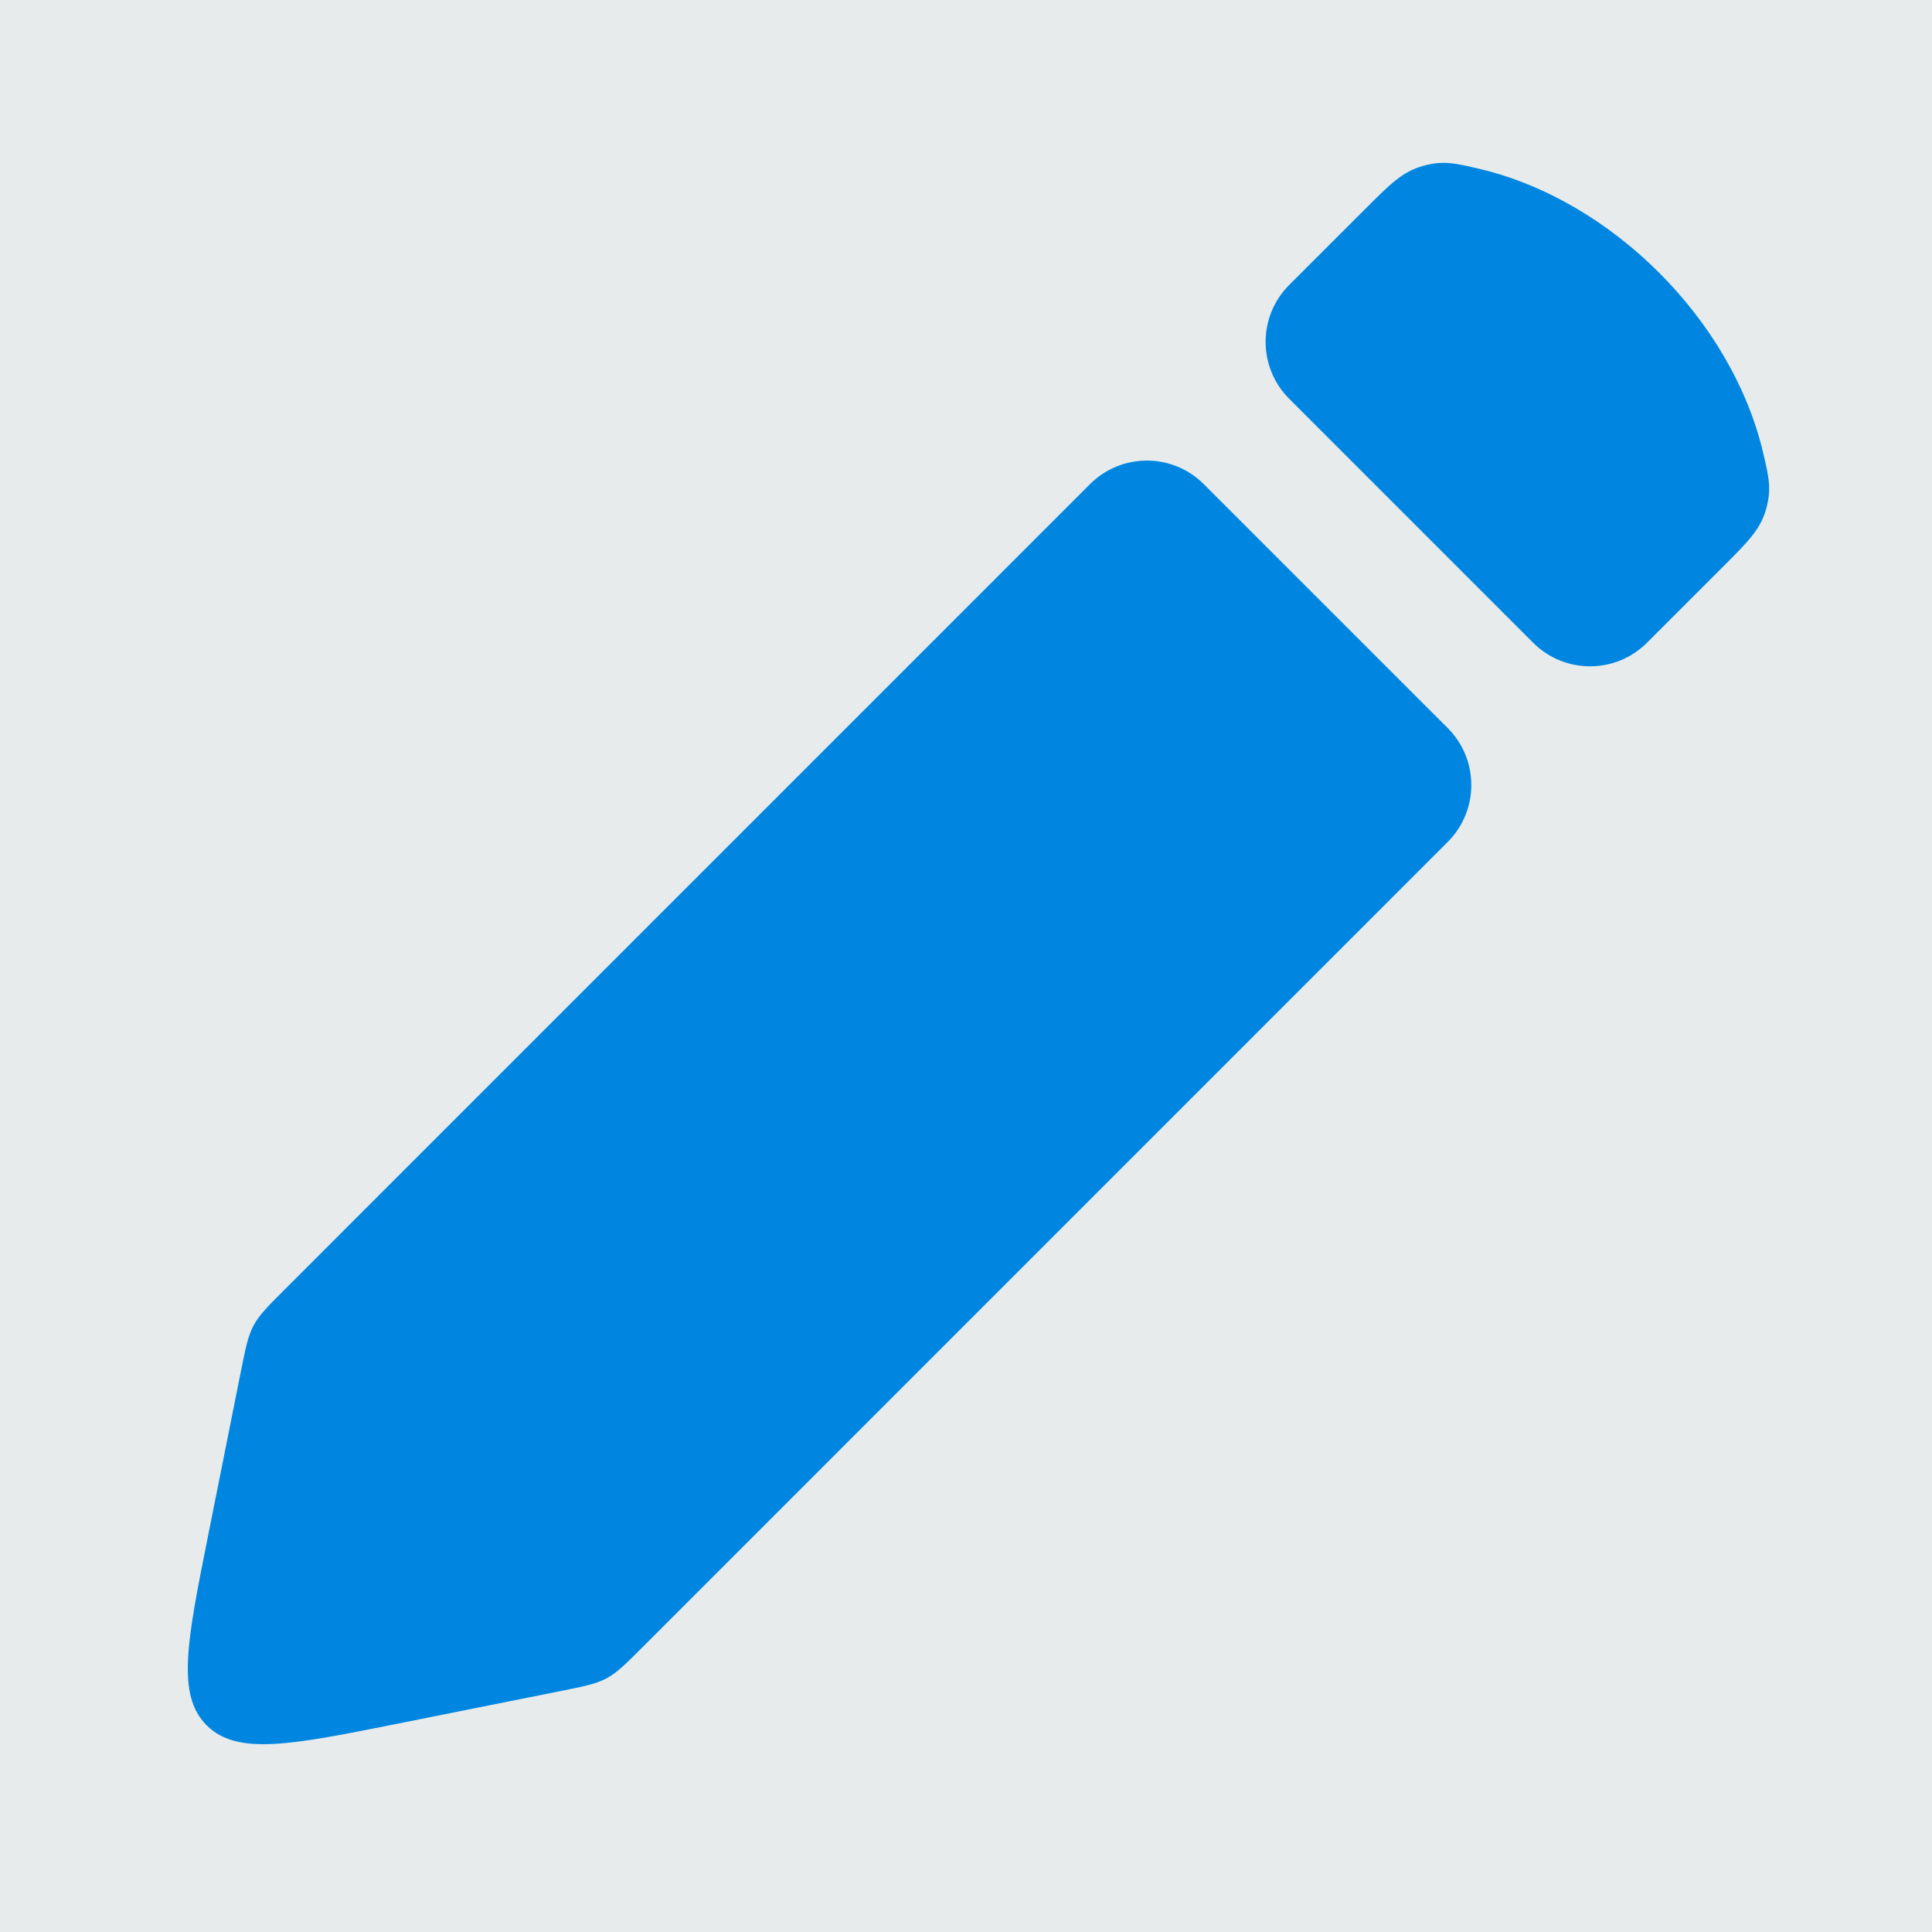
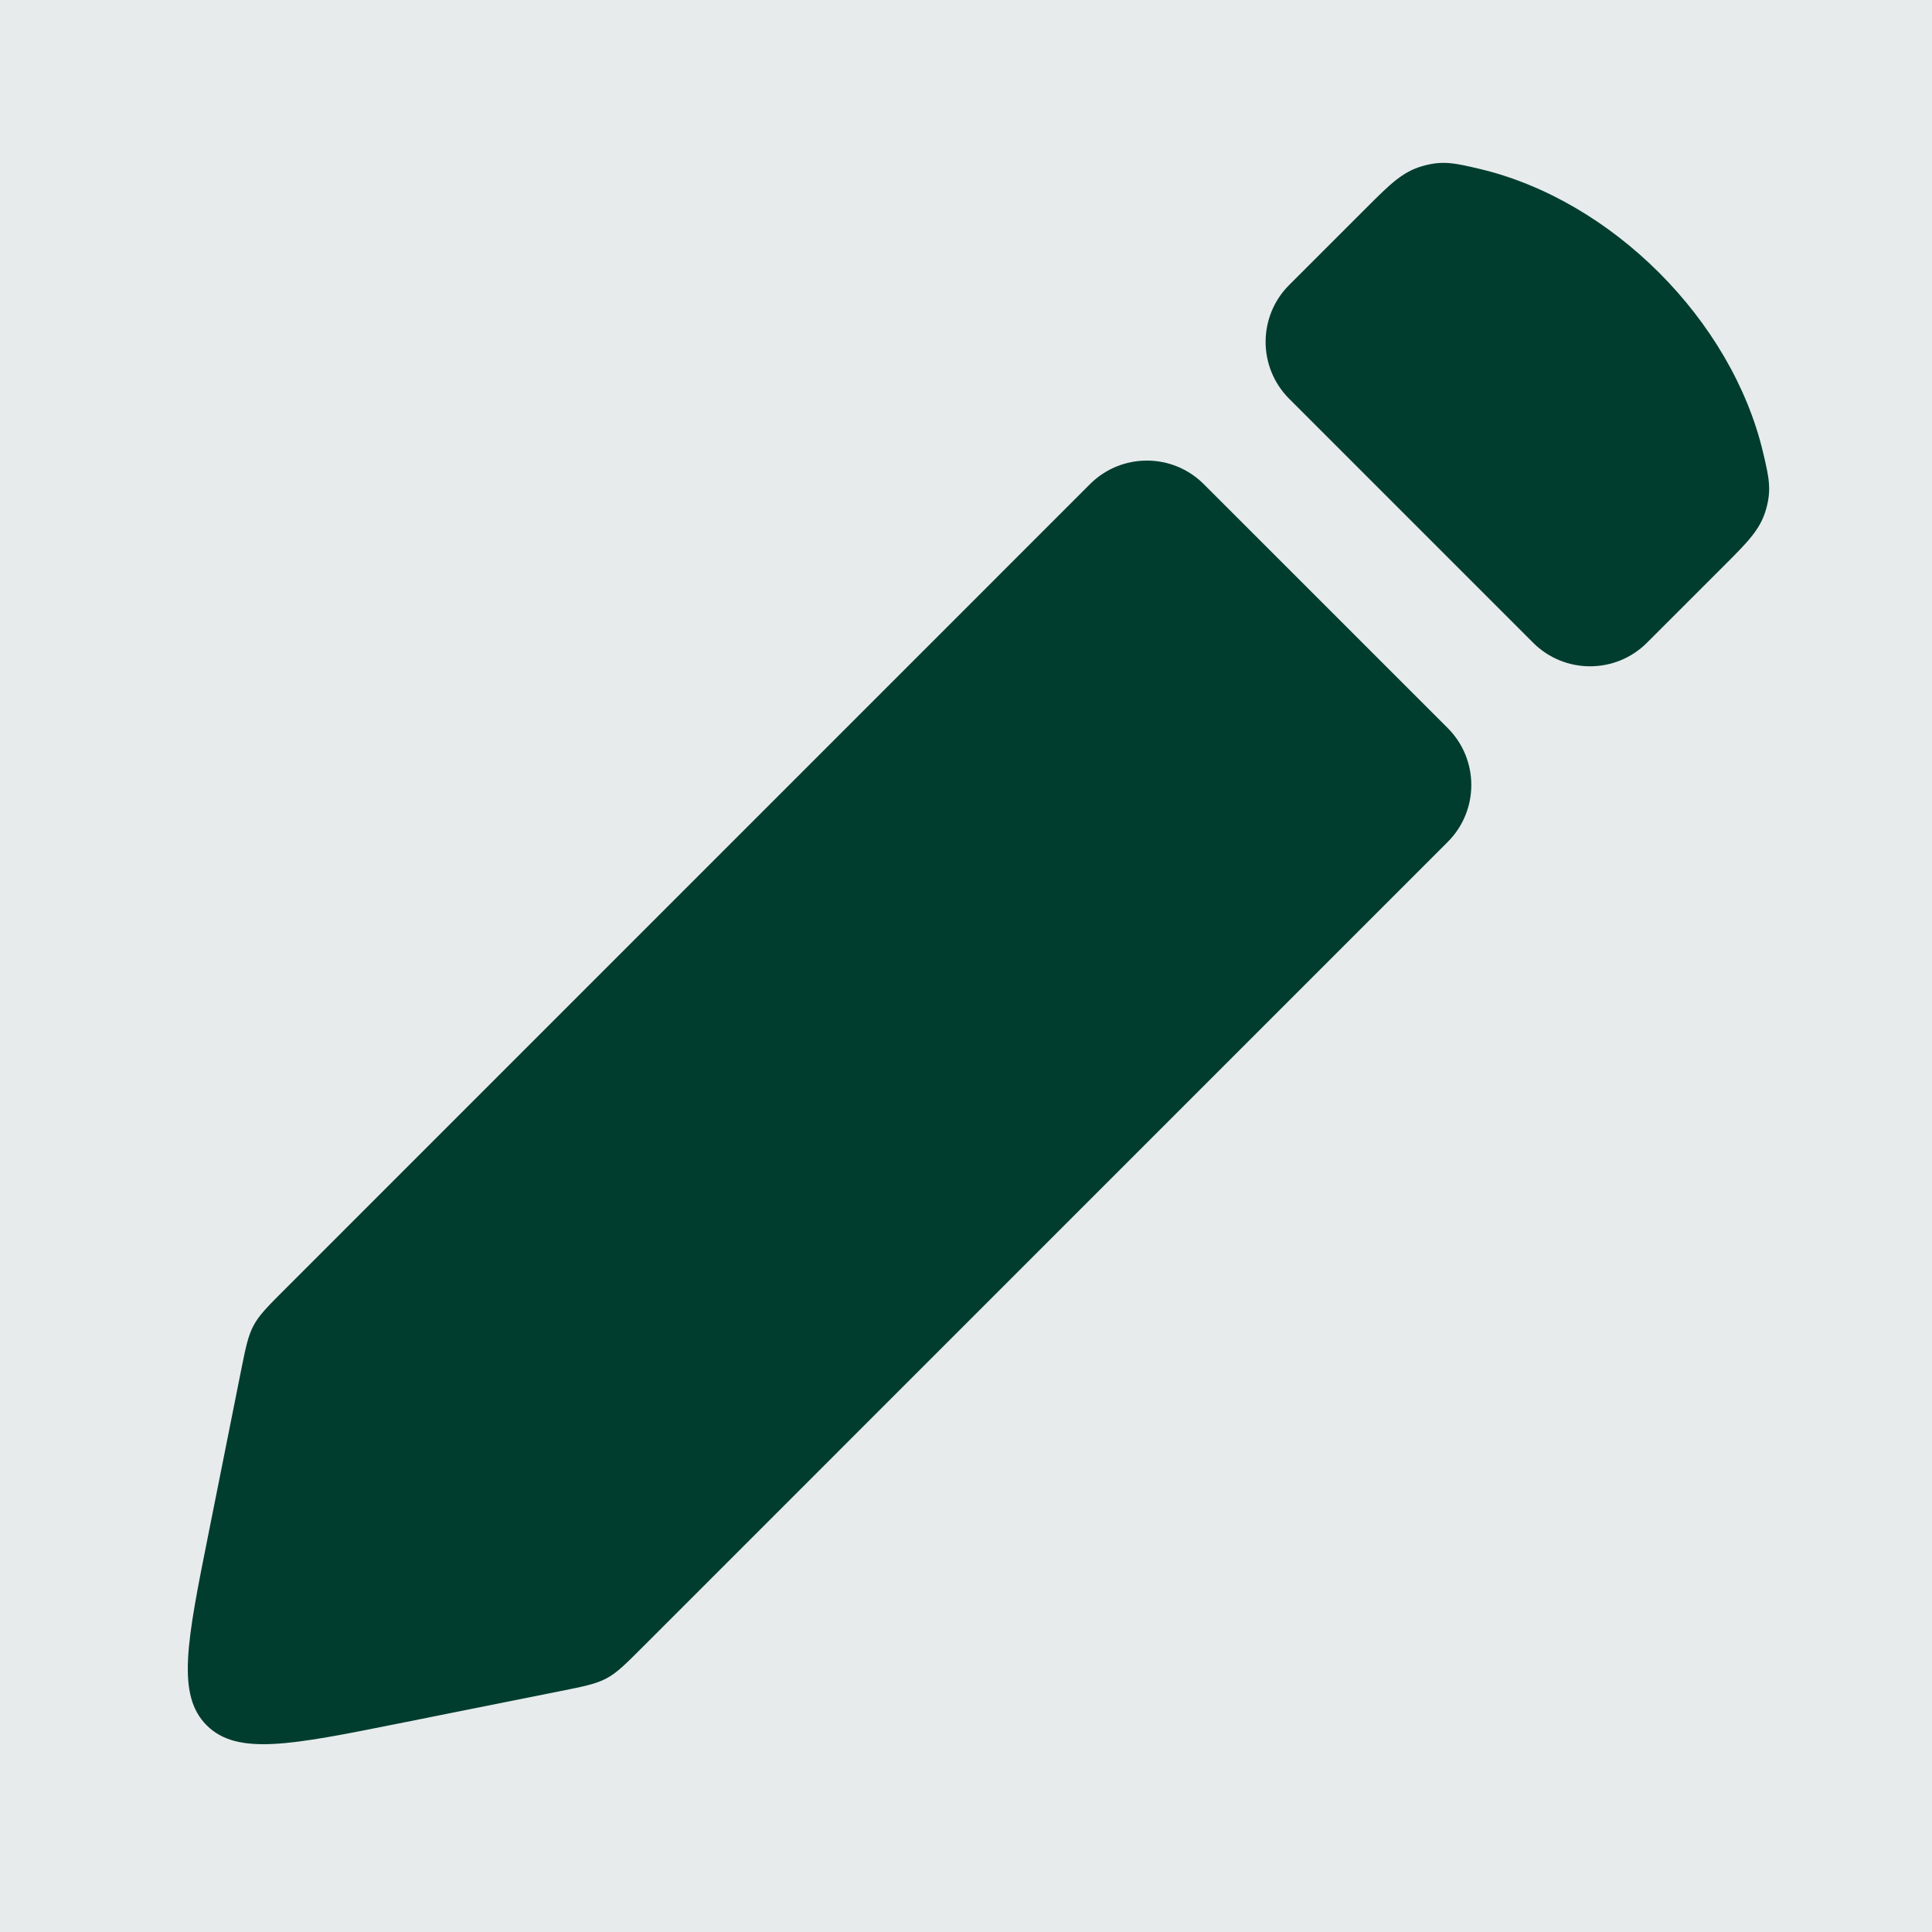
<svg xmlns="http://www.w3.org/2000/svg" width="500" zoomAndPan="magnify" viewBox="0 0 375 375" height="500" preserveAspectRatio="xMidYMid meet" version="1.2">
  <g id="e9a718eaab">
    <rect x="0" width="375" y="0" height="375" style="fill:#ffffff;fill-opacity:1;stroke:none;" />
    <rect x="0" width="375" y="0" height="375" style="fill:#e7ebec;fill-opacity:1;stroke:none;" />
    <rect x="0" width="375" y="0" height="375" style="fill:#e7ebec;fill-opacity:1;stroke:none;" />
-     <path style=" stroke:none;fill-rule:nonzero;fill:#0086e0;fill-opacity:1;" d="M 281.004 141.32 C 287.105 147.422 287.105 157.316 281.004 163.418 L 124.738 319.695 C 121.422 323.016 119.758 324.68 117.719 325.77 C 115.684 326.859 113.379 327.32 108.777 328.242 L 77.207 334.559 C 56.426 338.715 46.027 340.793 40.113 334.879 C 34.203 328.965 36.293 318.57 40.449 297.785 L 46.75 266.215 C 47.672 261.613 48.133 259.312 49.223 257.273 C 50.316 255.234 51.977 253.57 55.297 250.254 L 211.562 93.977 C 217.664 87.875 227.555 87.875 233.656 93.977 Z M 276.137 32.223 C 280.043 31.113 282.41 31.656 287.141 32.77 C 312.863 38.84 336.156 62.145 342.223 87.871 C 343.336 92.594 343.895 94.957 342.789 98.855 C 341.68 102.762 339.312 105.125 334.594 109.844 L 319.672 124.758 C 313.57 130.855 303.68 130.852 297.578 124.754 L 250.234 77.406 C 244.129 71.305 244.129 61.406 250.234 55.309 L 265.152 40.398 C 269.867 35.684 272.23 33.332 276.137 32.223 Z M 276.137 32.223 " />
+     <path style=" stroke:none;fill-rule:nonzero;fill:#003D2E;fill-opacity:1;" d="M 281.004 141.32 C 287.105 147.422 287.105 157.316 281.004 163.418 L 124.738 319.695 C 121.422 323.016 119.758 324.68 117.719 325.77 C 115.684 326.859 113.379 327.32 108.777 328.242 L 77.207 334.559 C 56.426 338.715 46.027 340.793 40.113 334.879 C 34.203 328.965 36.293 318.57 40.449 297.785 L 46.75 266.215 C 47.672 261.613 48.133 259.312 49.223 257.273 C 50.316 255.234 51.977 253.57 55.297 250.254 L 211.562 93.977 C 217.664 87.875 227.555 87.875 233.656 93.977 Z M 276.137 32.223 C 280.043 31.113 282.41 31.656 287.141 32.77 C 312.863 38.84 336.156 62.145 342.223 87.871 C 343.336 92.594 343.895 94.957 342.789 98.855 C 341.68 102.762 339.312 105.125 334.594 109.844 L 319.672 124.758 C 313.57 130.855 303.68 130.852 297.578 124.754 L 250.234 77.406 C 244.129 71.305 244.129 61.406 250.234 55.309 L 265.152 40.398 C 269.867 35.684 272.23 33.332 276.137 32.223 Z M 276.137 32.223 " />
  </g>
</svg>
